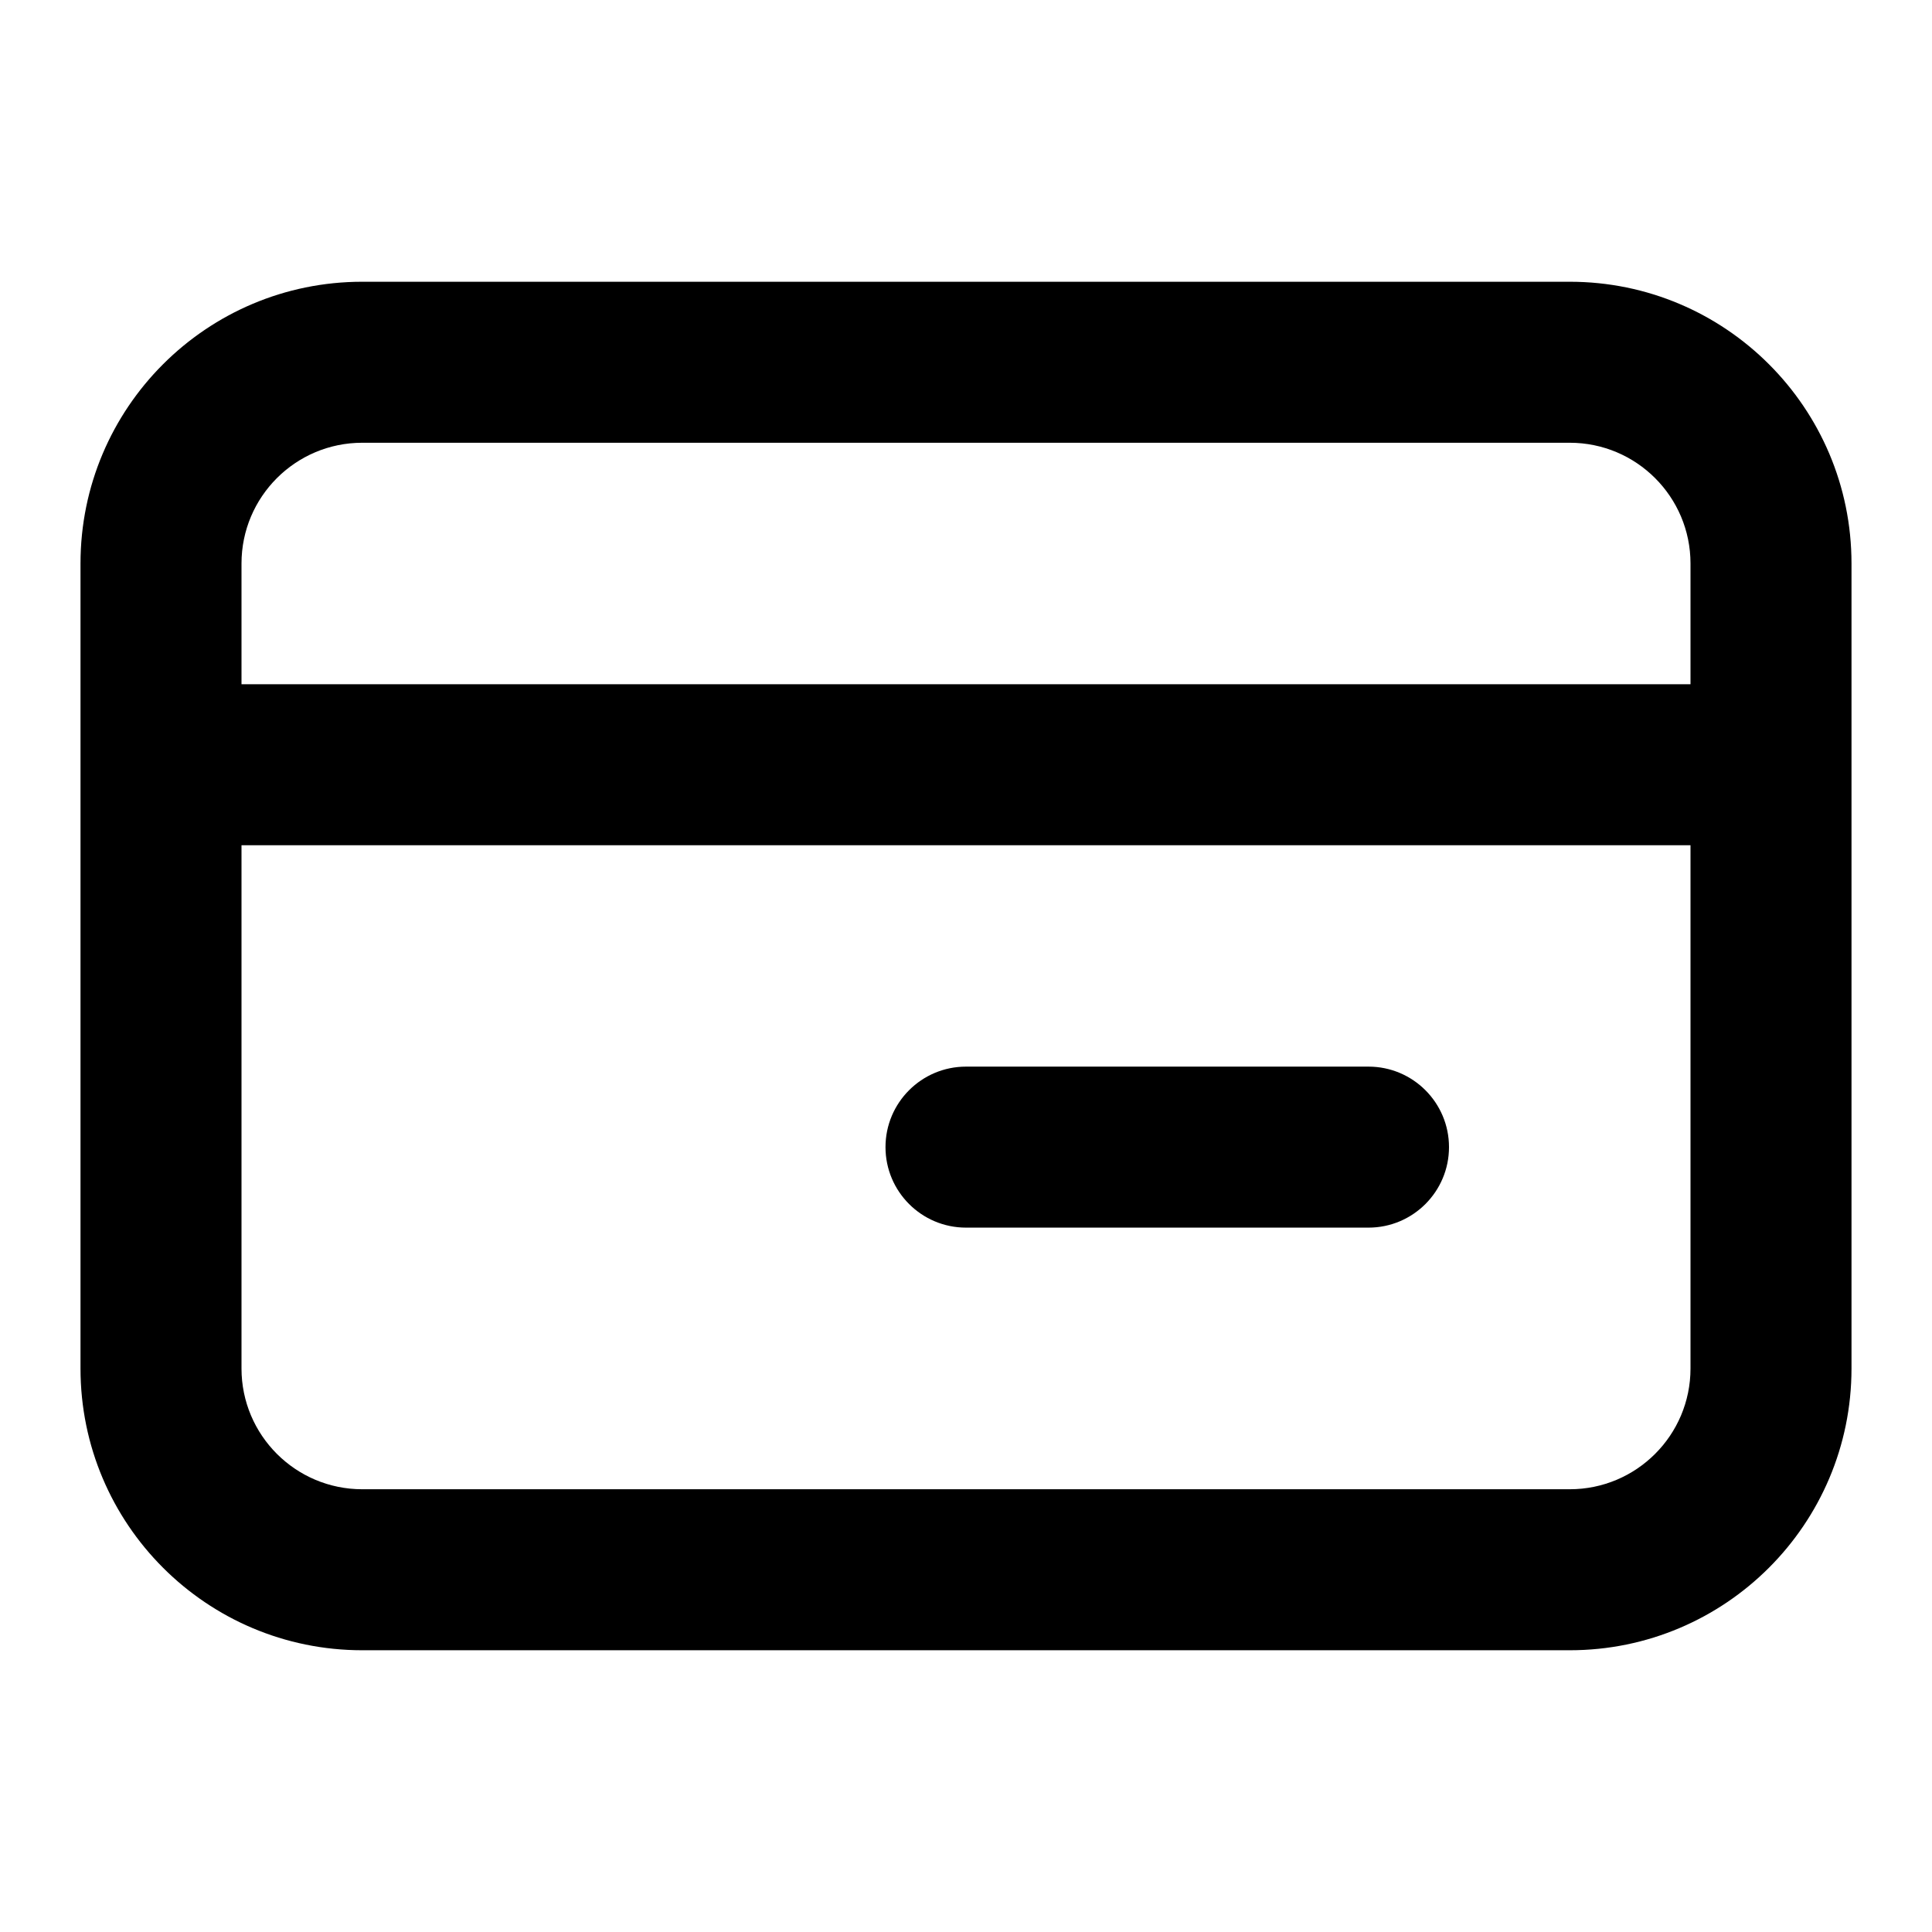
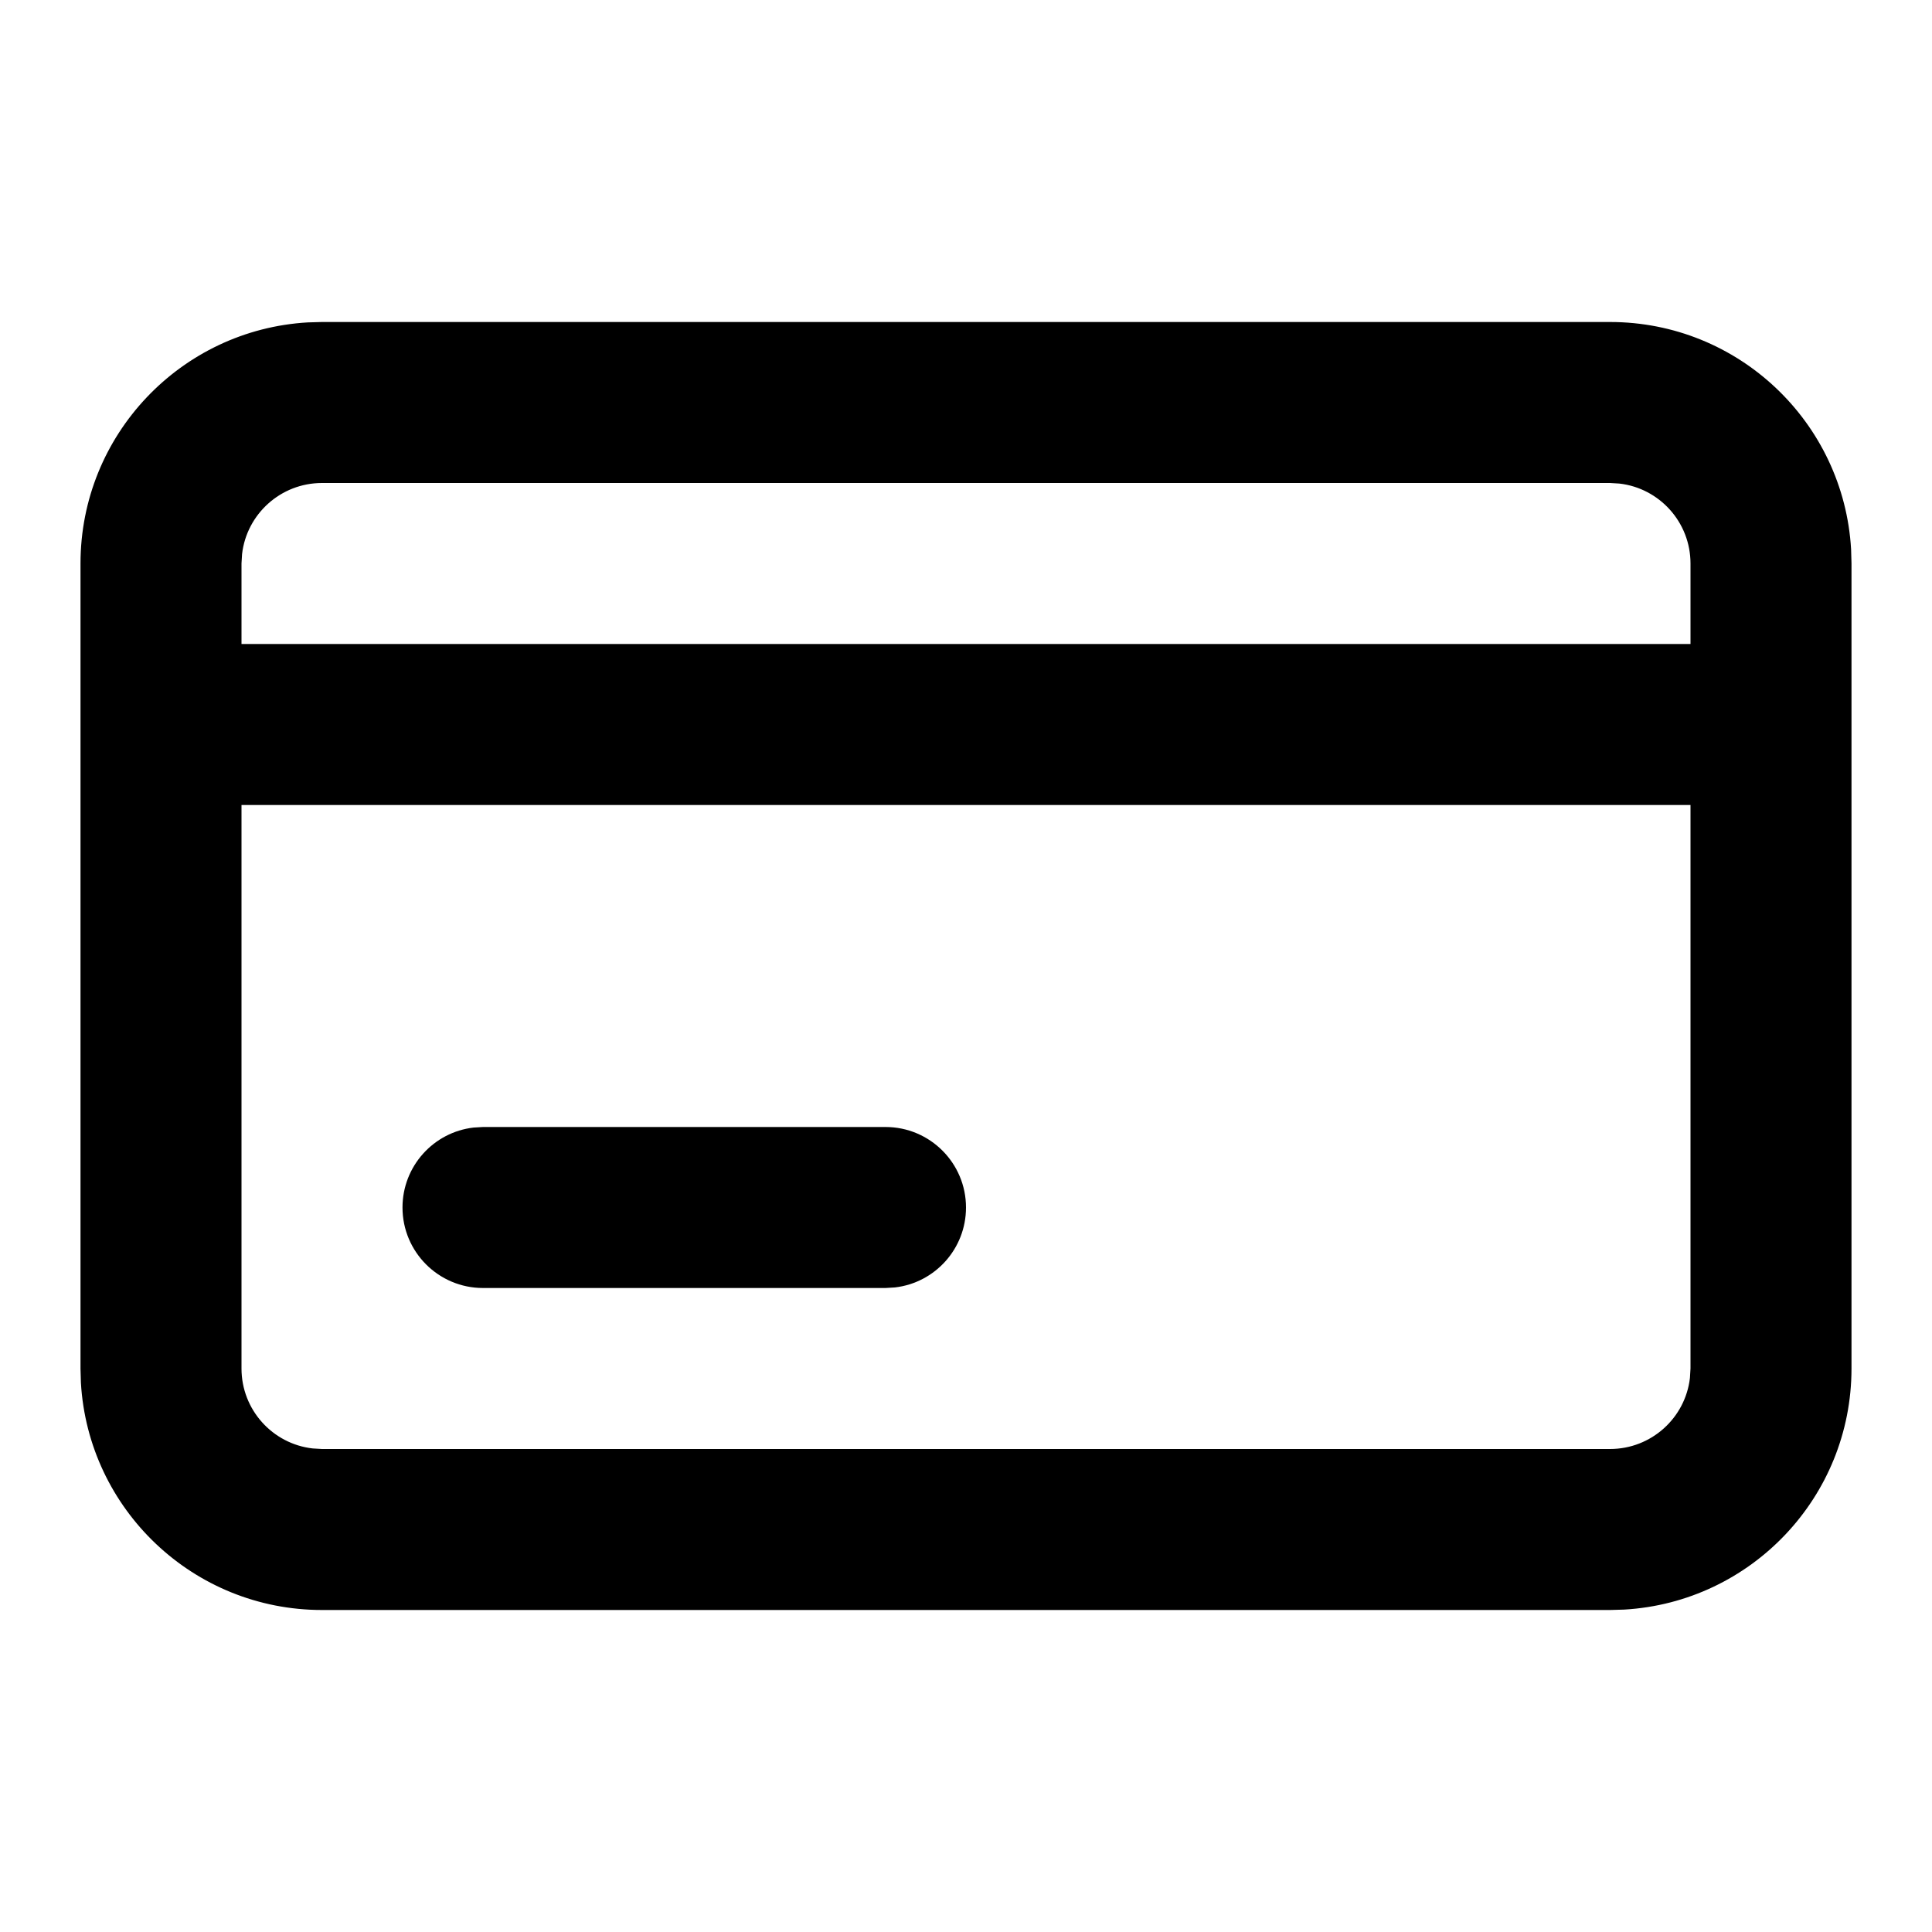
<svg xmlns="http://www.w3.org/2000/svg" width="24" height="24" viewBox="0 0 24 24">
-   <path d="M3,10.5 L3,17 C3,17.828 3.672,18.5 4.5,18.5 L19.5,18.5 C20.328,18.5 21,17.828 21,17 L21,10.5 L3,10.5 Z M3,8.5 L21,8.5 L21,7 C21,6.172 20.328,5.5 19.5,5.5 L4.5,5.5 C3.672,5.5 3,6.172 3,7 L3,8.5 Z M4.5,20.5 C2.567,20.5 1,18.933 1,17 L1,7 C1,5.067 2.567,3.5 4.5,3.5 L19.5,3.5 C21.433,3.5 23,5.067 23,7 L23,17 C23,18.933 21.433,20.5 19.5,20.5 L4.5,20.5 Z M12,15.25 C11.448,15.25 11,14.802 11,14.25 C11,13.698 11.448,13.25 12,13.25 L17,13.25 C17.552,13.25 18,13.698 18,14.25 C18,14.802 17.552,15.25 17,15.25 L12,15.25 Z" />
+   <path d="M1810,62 C1811.598,62 1812.904,63.249 1812.995,64.824 L1813,65 L1813,75 C1813,76.598 1811.751,77.904 1810.176,77.995 L1810,78 L1794,78 C1792.402,78 1791.096,76.751 1791.005,75.176 L1791,75 L1791,65 C1791,63.402 1792.249,62.096 1793.824,62.005 L1794,62 L1810,62 Z M1811,68 L1793,68 L1793,75 C1793,75.513 1793.386,75.936 1793.883,75.993 L1794,76 L1810,76 C1810.513,76 1810.936,75.614 1810.993,75.117 L1811,75 L1811,68 Z M1801,72 C1801.552,72 1802,72.448 1802,73 C1802,73.513 1801.614,73.936 1801.117,73.993 L1801,74 L1796,74 C1795.448,74 1795,73.552 1795,73 C1795,72.487 1795.386,72.064 1795.883,72.007 L1796,72 L1801,72 Z M1810,64 L1794,64 C1793.487,64 1793.064,64.386 1793.007,64.883 L1793,65 L1793,66 L1811,66 L1811,65 C1811,64.487 1810.614,64.064 1810.117,64.007 L1810,64 Z" transform="translate(-1790 -58)" />
</svg>
